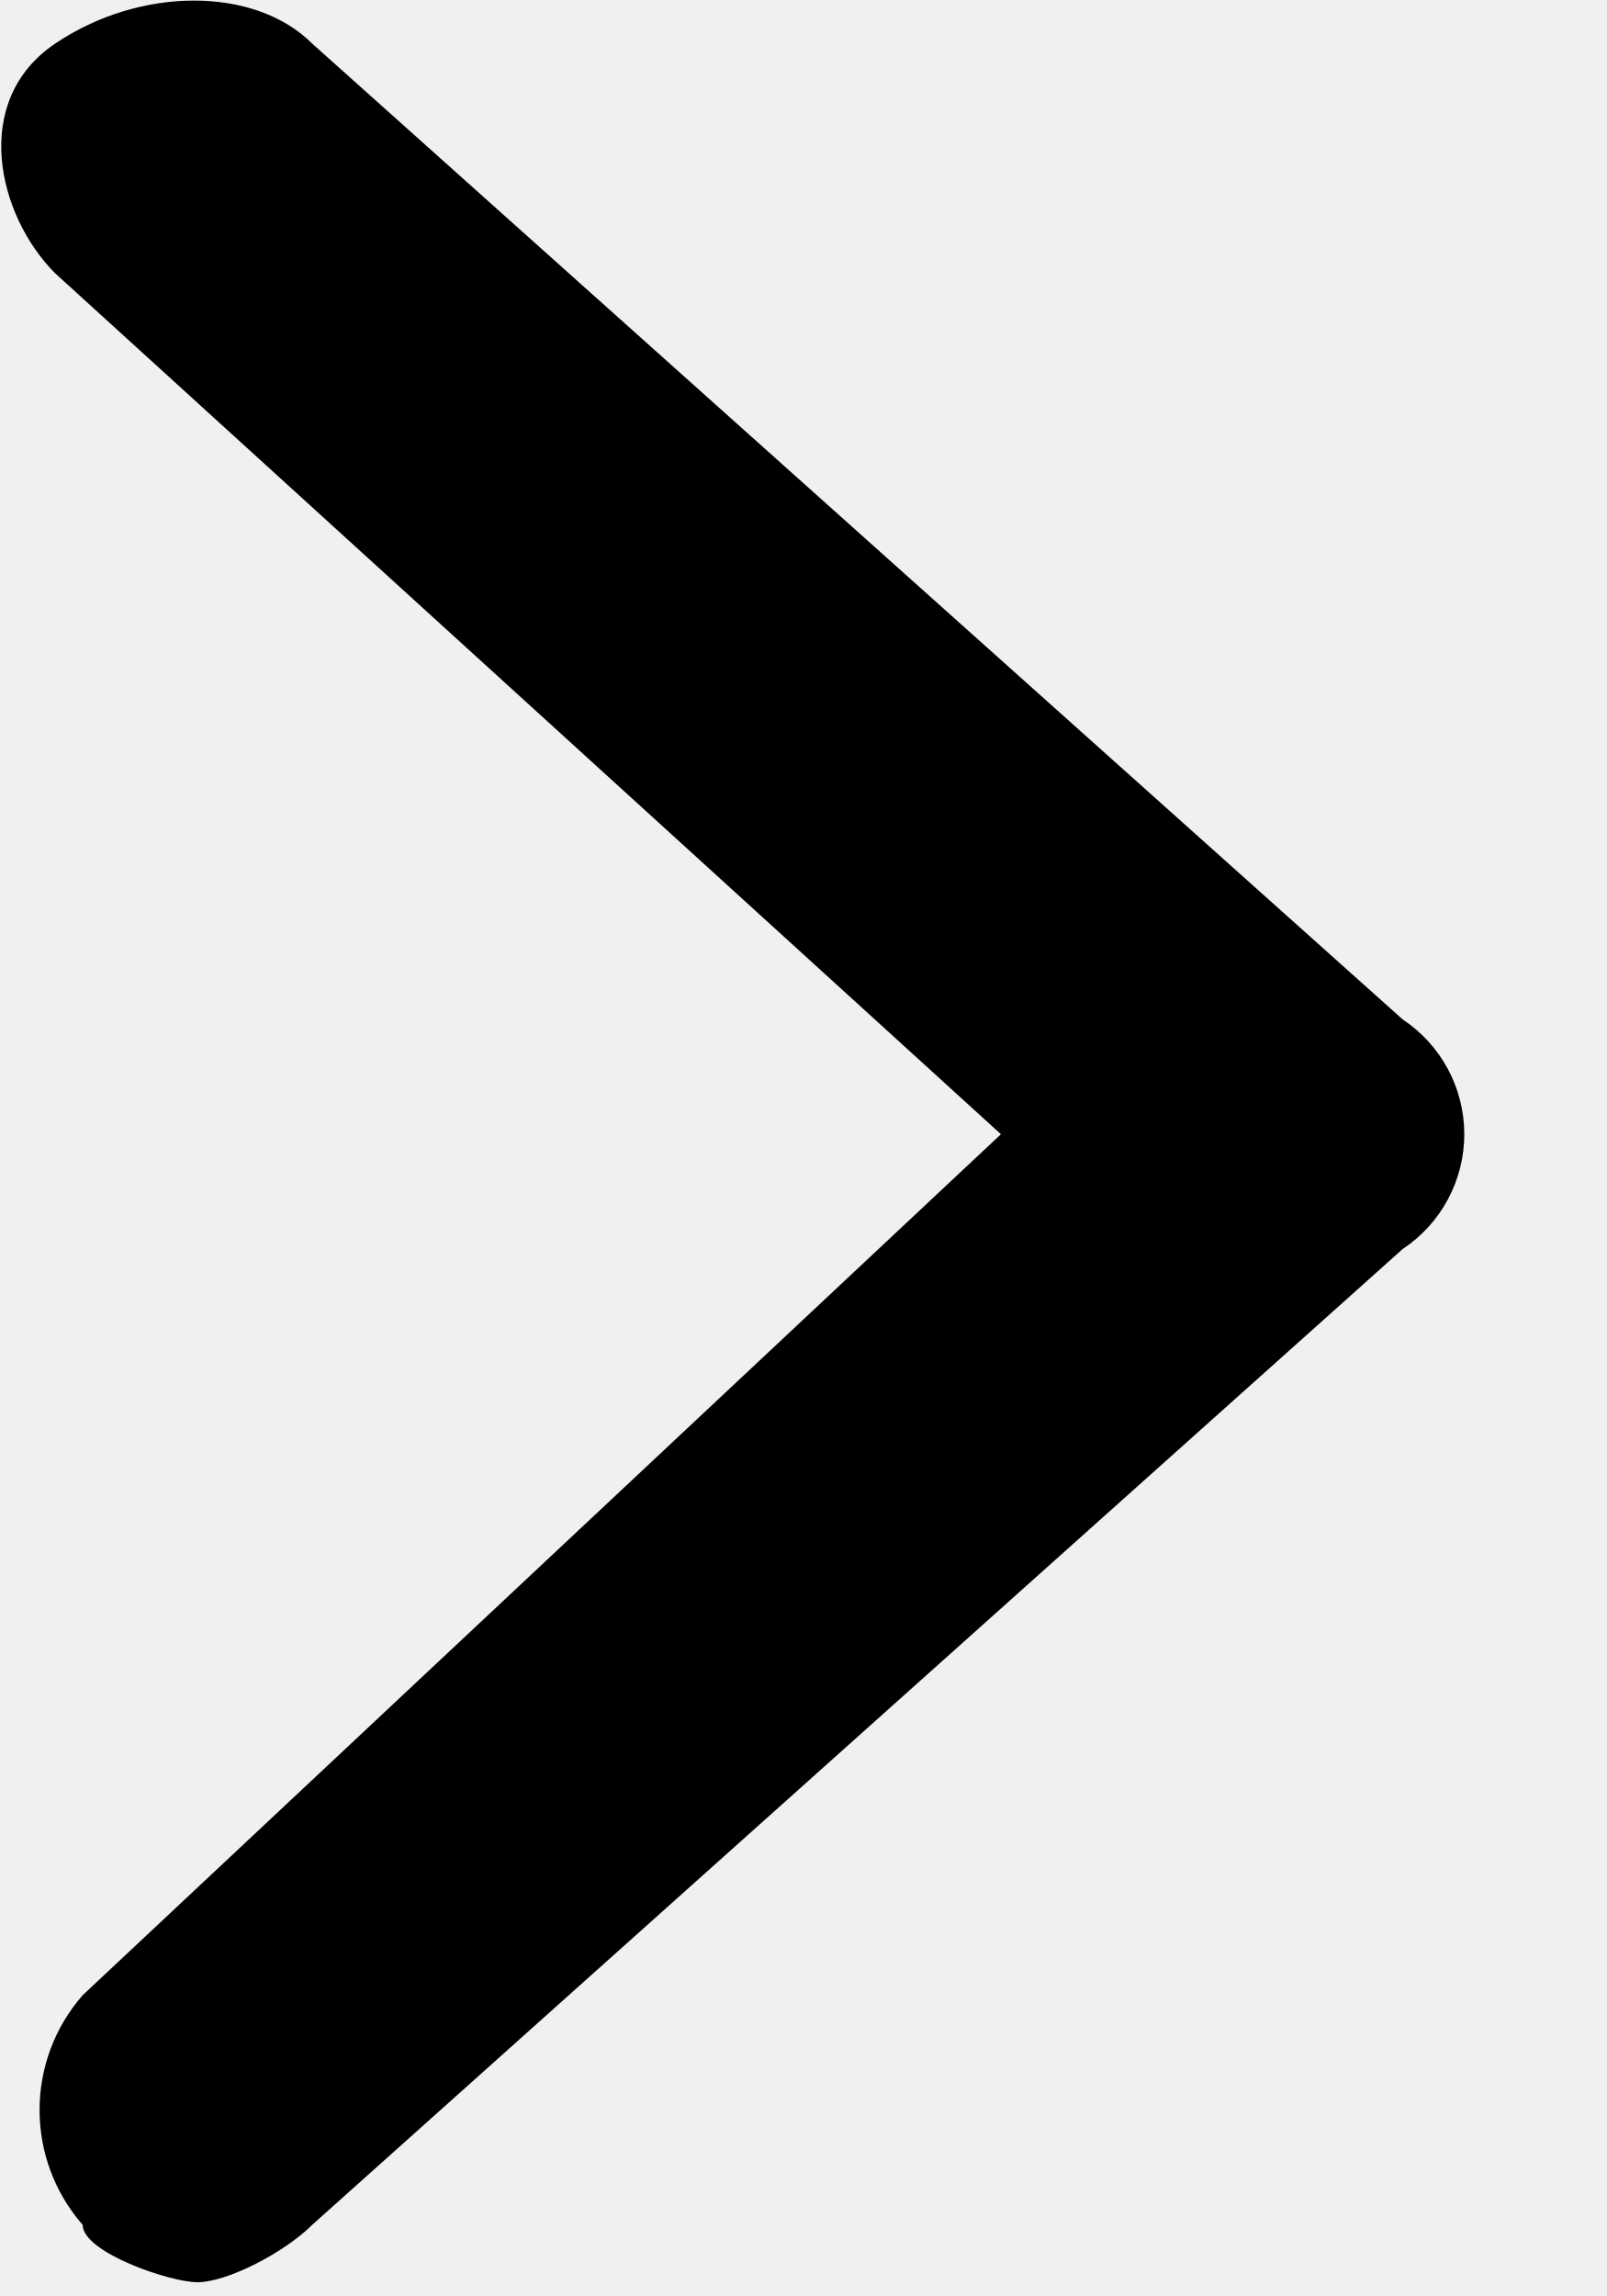
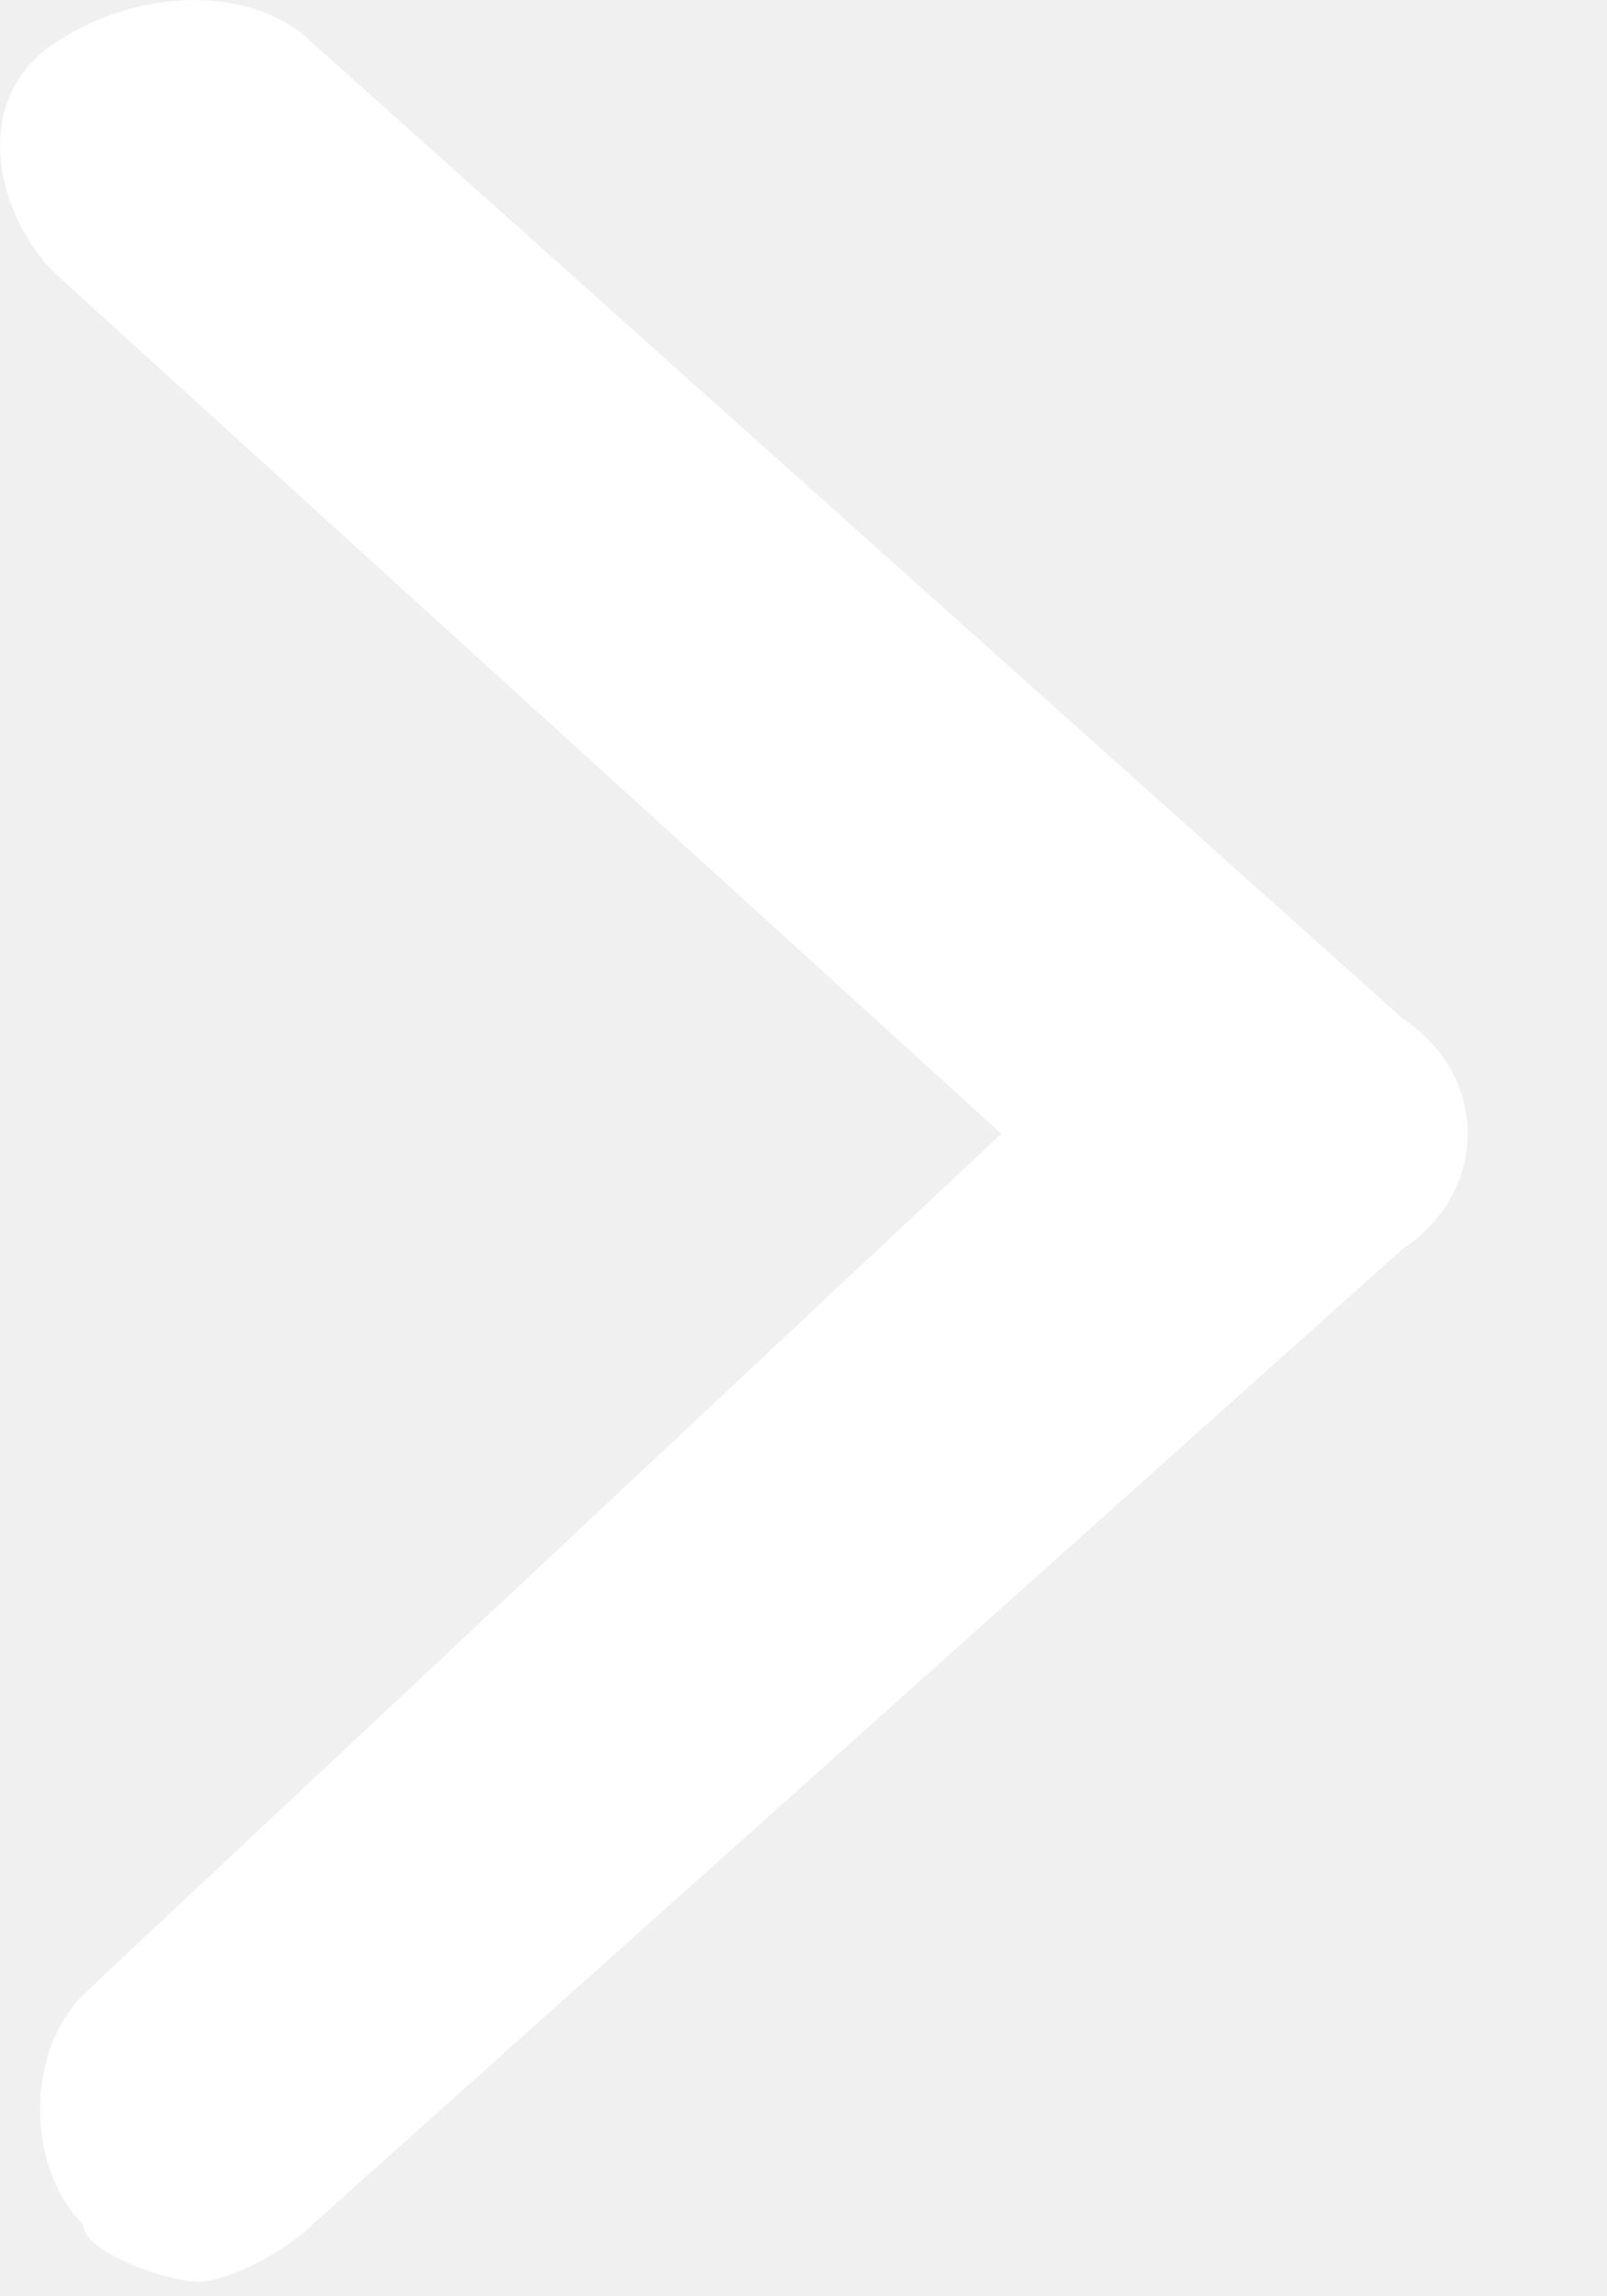
- <svg xmlns="http://www.w3.org/2000/svg" width="7" height="10" fill="none" viewBox="0 0 7 10">
-   <path fill="#000" d="M6.11 4.44 1.36.19C1.11-.06.61-.06.24.19s-.25.75 0 1l4.12 3.75-4 3.75a.76.76 0 0 0 0 1c0 .12.38.25.5.25.13 0 .38-.13.5-.25l4.75-4.25a.6.6 0 0 0 0-1" />
+ <svg xmlns="http://www.w3.org/2000/svg" width="7" height="10" viewBox="0 0 7 10" fill="none">
+   <path d="M6.112 4.438L1.362 0.188C1.112 -0.062 0.612 -0.062 0.237 0.188C-0.138 0.438 -0.013 0.938 0.237 1.188L4.362 4.938L0.362 8.688C0.112 8.938 0.112 9.438 0.362 9.688C0.362 9.812 0.737 9.938 0.862 9.938C0.987 9.938 1.237 9.812 1.362 9.688L6.112 5.438C6.487 5.188 6.487 4.688 6.112 4.438Z" fill="white" />
</svg>
